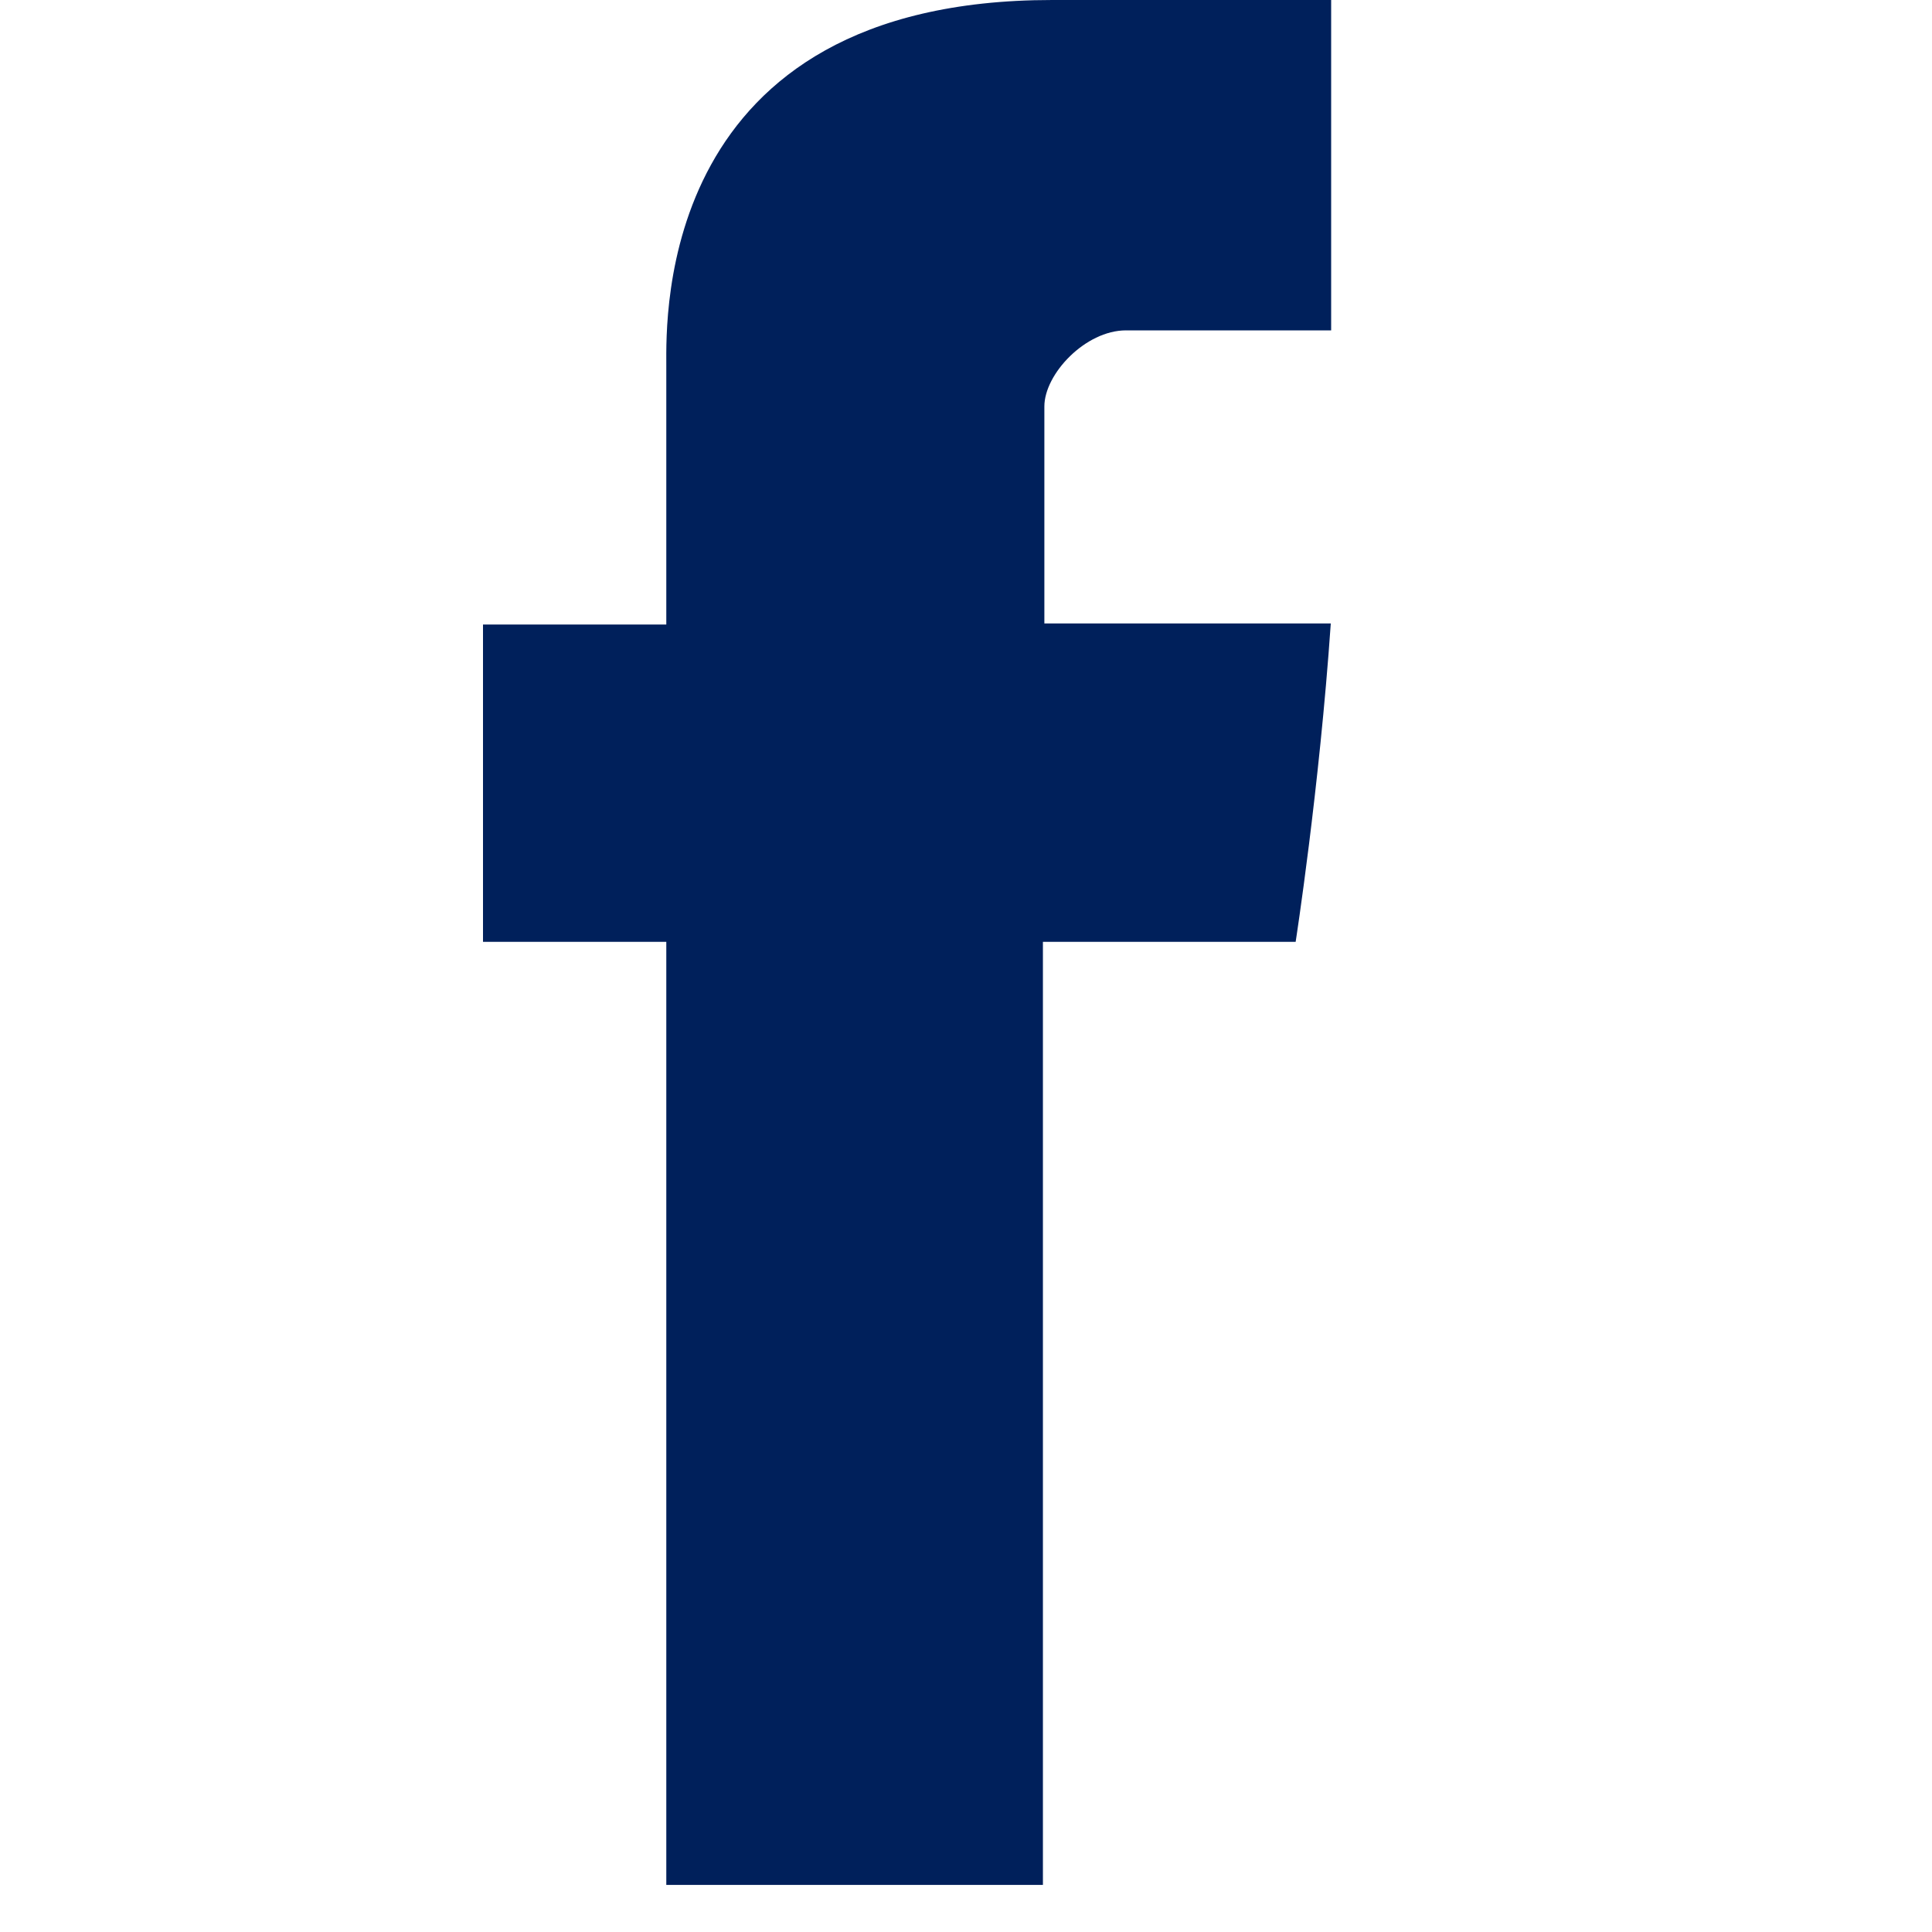
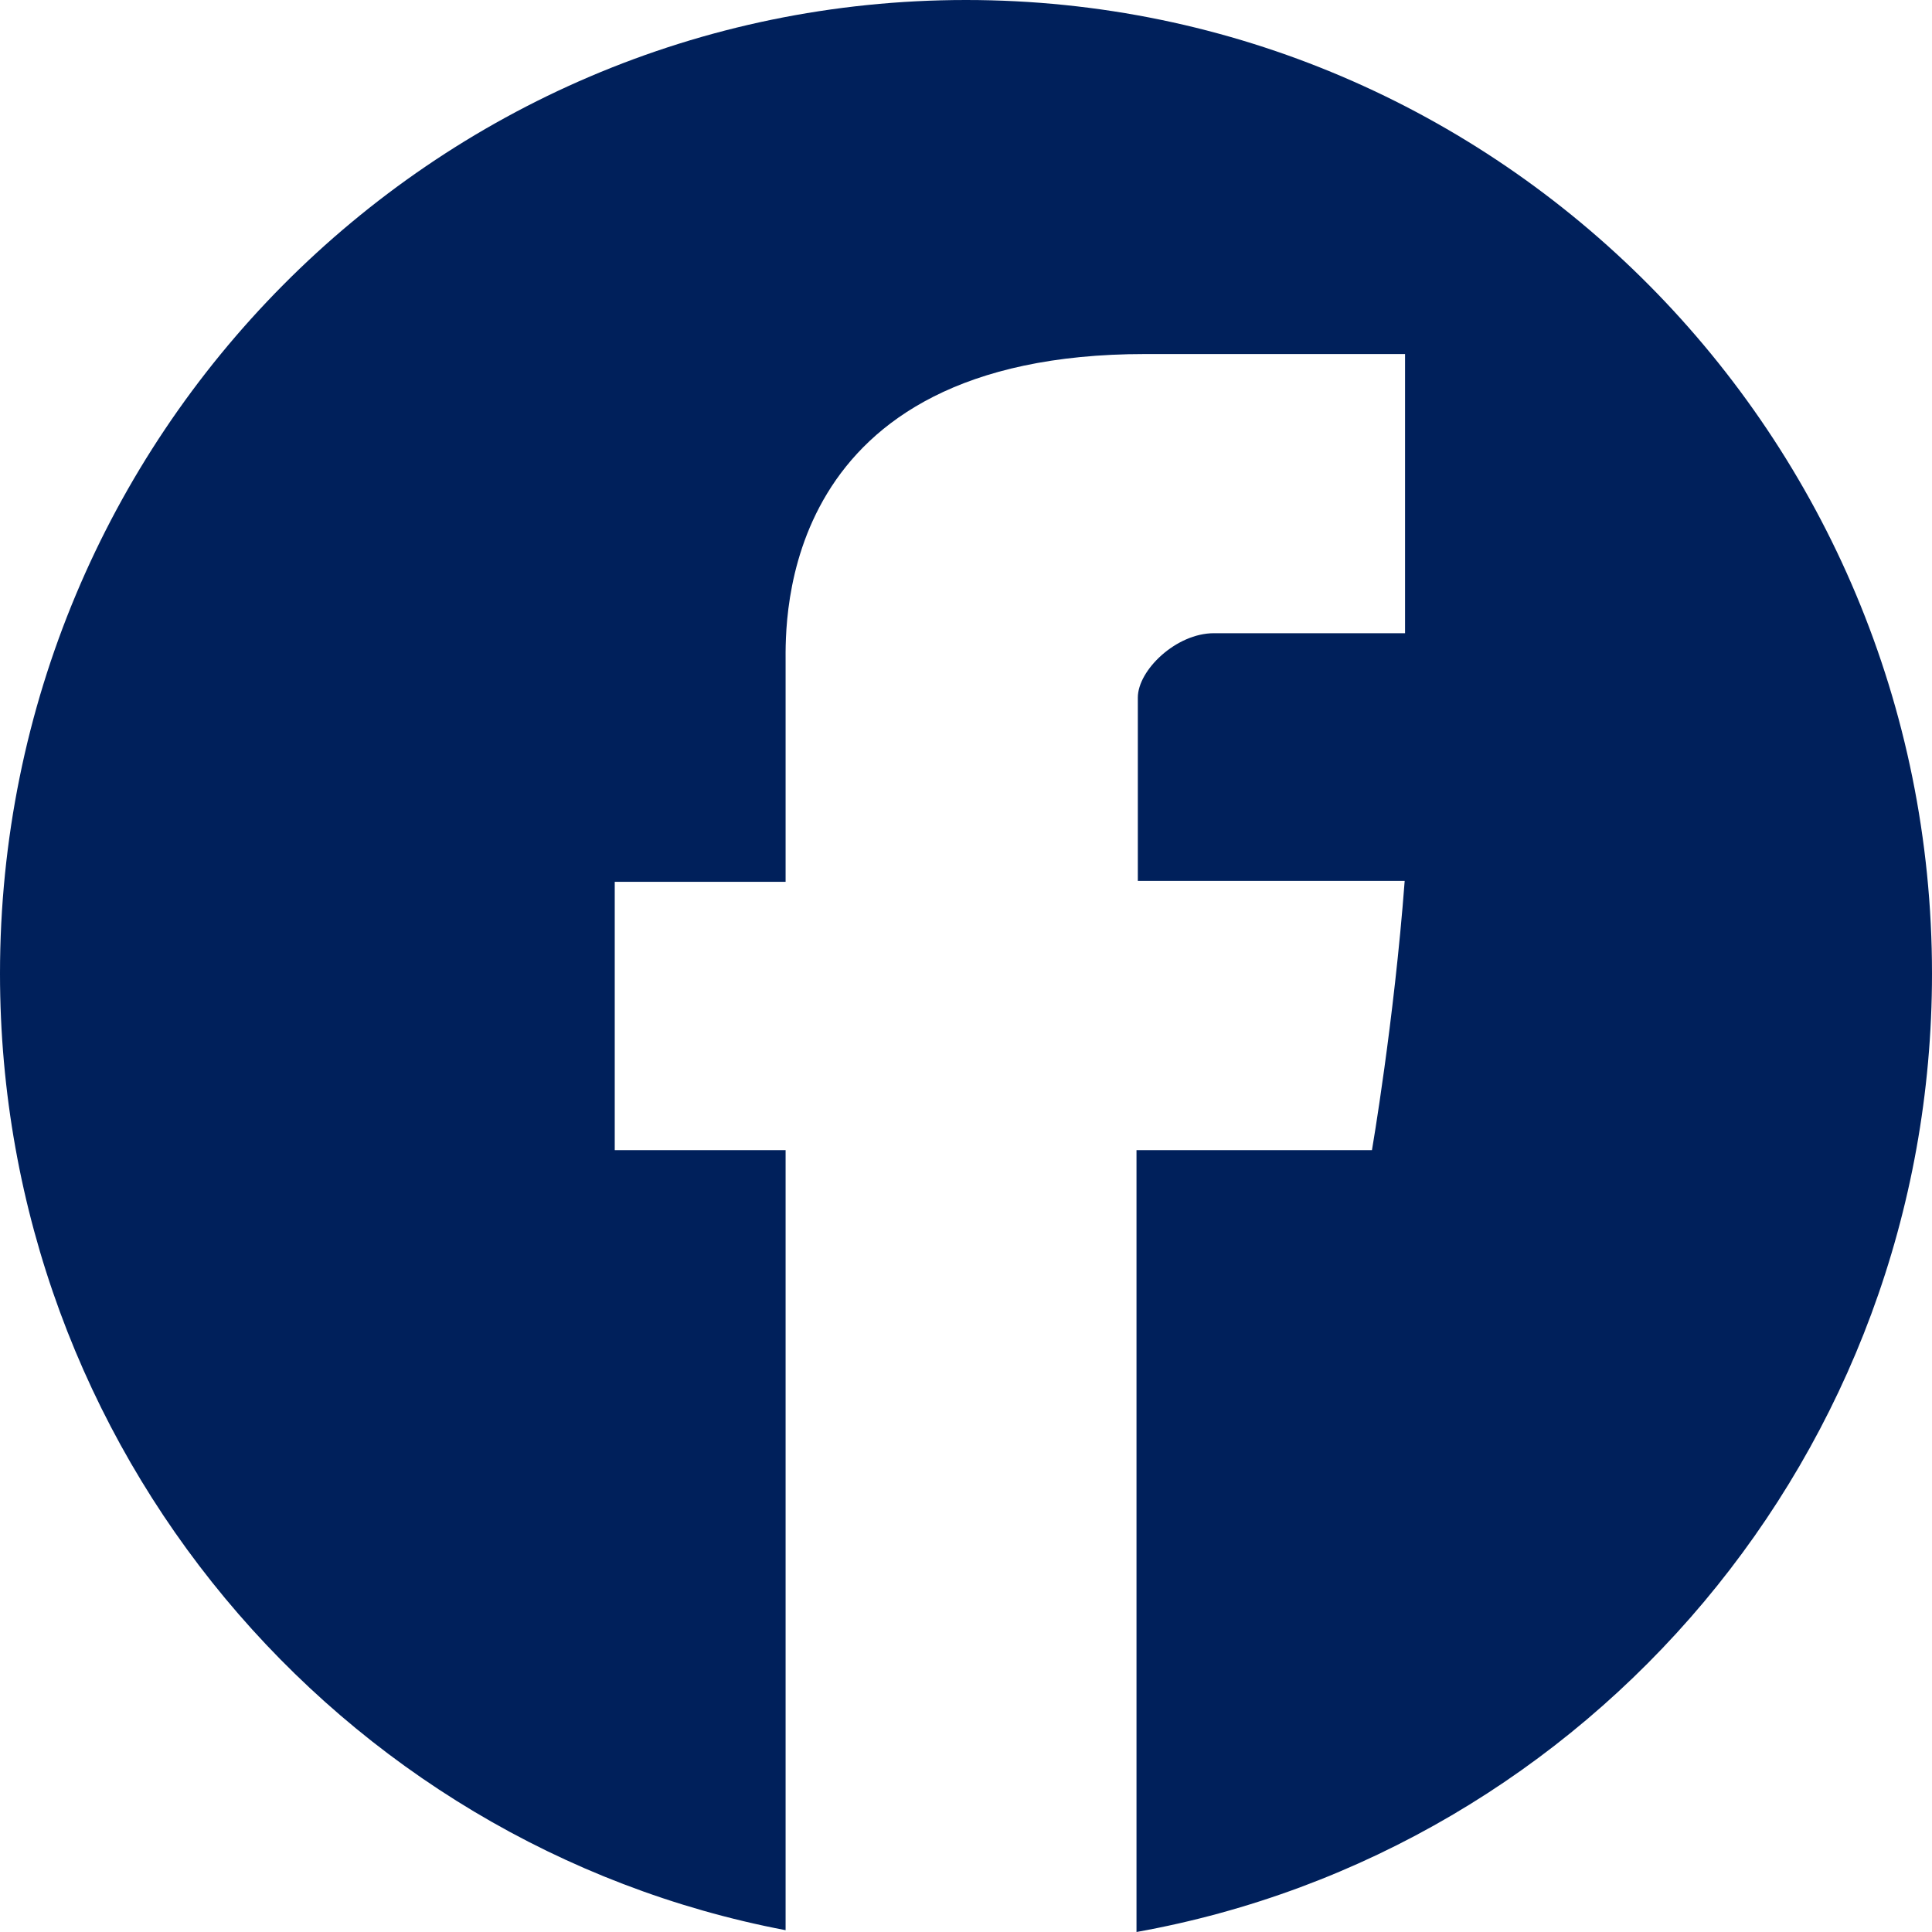
<svg xmlns="http://www.w3.org/2000/svg" width="16px" height="16px" viewBox="0 0 16 16" version="1.1">
  <g id="Icons" stroke="none" stroke-width="1" fill="none" fill-rule="evenodd">
    <g id="Icon/facebook" fill="#00205B">
-       <path d="M5.518,3.023 C5.518,3.416 5.518,5.172 5.518,5.172 L4,5.172 L4,7.8 L5.518,7.8 L5.518,15.61 L8.637,15.61 L8.637,7.8 L10.73,7.8 C10.73,7.8 10.926,6.54 11.021,5.163 C10.749,5.163 8.649,5.163 8.649,5.163 C8.649,5.163 8.649,3.634 8.649,3.366 C8.649,3.097 8.989,2.736 9.325,2.736 C9.661,2.736 10.369,2.736 11.024,2.736 C11.024,2.378 11.024,1.142 11.024,0 C10.149,0 9.153,0 8.714,0 C5.441,-0 5.518,2.63 5.518,3.023 Z" id="Icon-Color" />
+       <path d="M6.506,15.985 C2.802,15.279 0,12.001 0,8.063 C0,3.61 3.582,0 8,0 C12.418,0 16,3.61 16,8.063 C16,12.03 13.157,15.328 9.412,16 L9.412,9.525 L11.362,9.525 C11.362,9.525 11.545,8.46 11.633,7.295 C11.379,7.295 9.423,7.295 9.423,7.295 C9.423,7.295 9.423,6.003 9.423,5.777 C9.423,5.55 9.74,5.244 10.053,5.244 C10.366,5.244 11.025,5.244 11.636,5.244 C11.636,4.942 11.636,3.897 11.636,2.932 C10.821,2.932 9.893,2.932 9.483,2.932 C6.434,2.932 6.506,5.155 6.506,5.487 C6.506,5.819 6.506,7.303 6.506,7.303 L5.091,7.303 L5.091,9.525 L6.506,9.525 L6.506,15.985 Z" id="Icon-Color" />
    </g>
  </g>
</svg>
